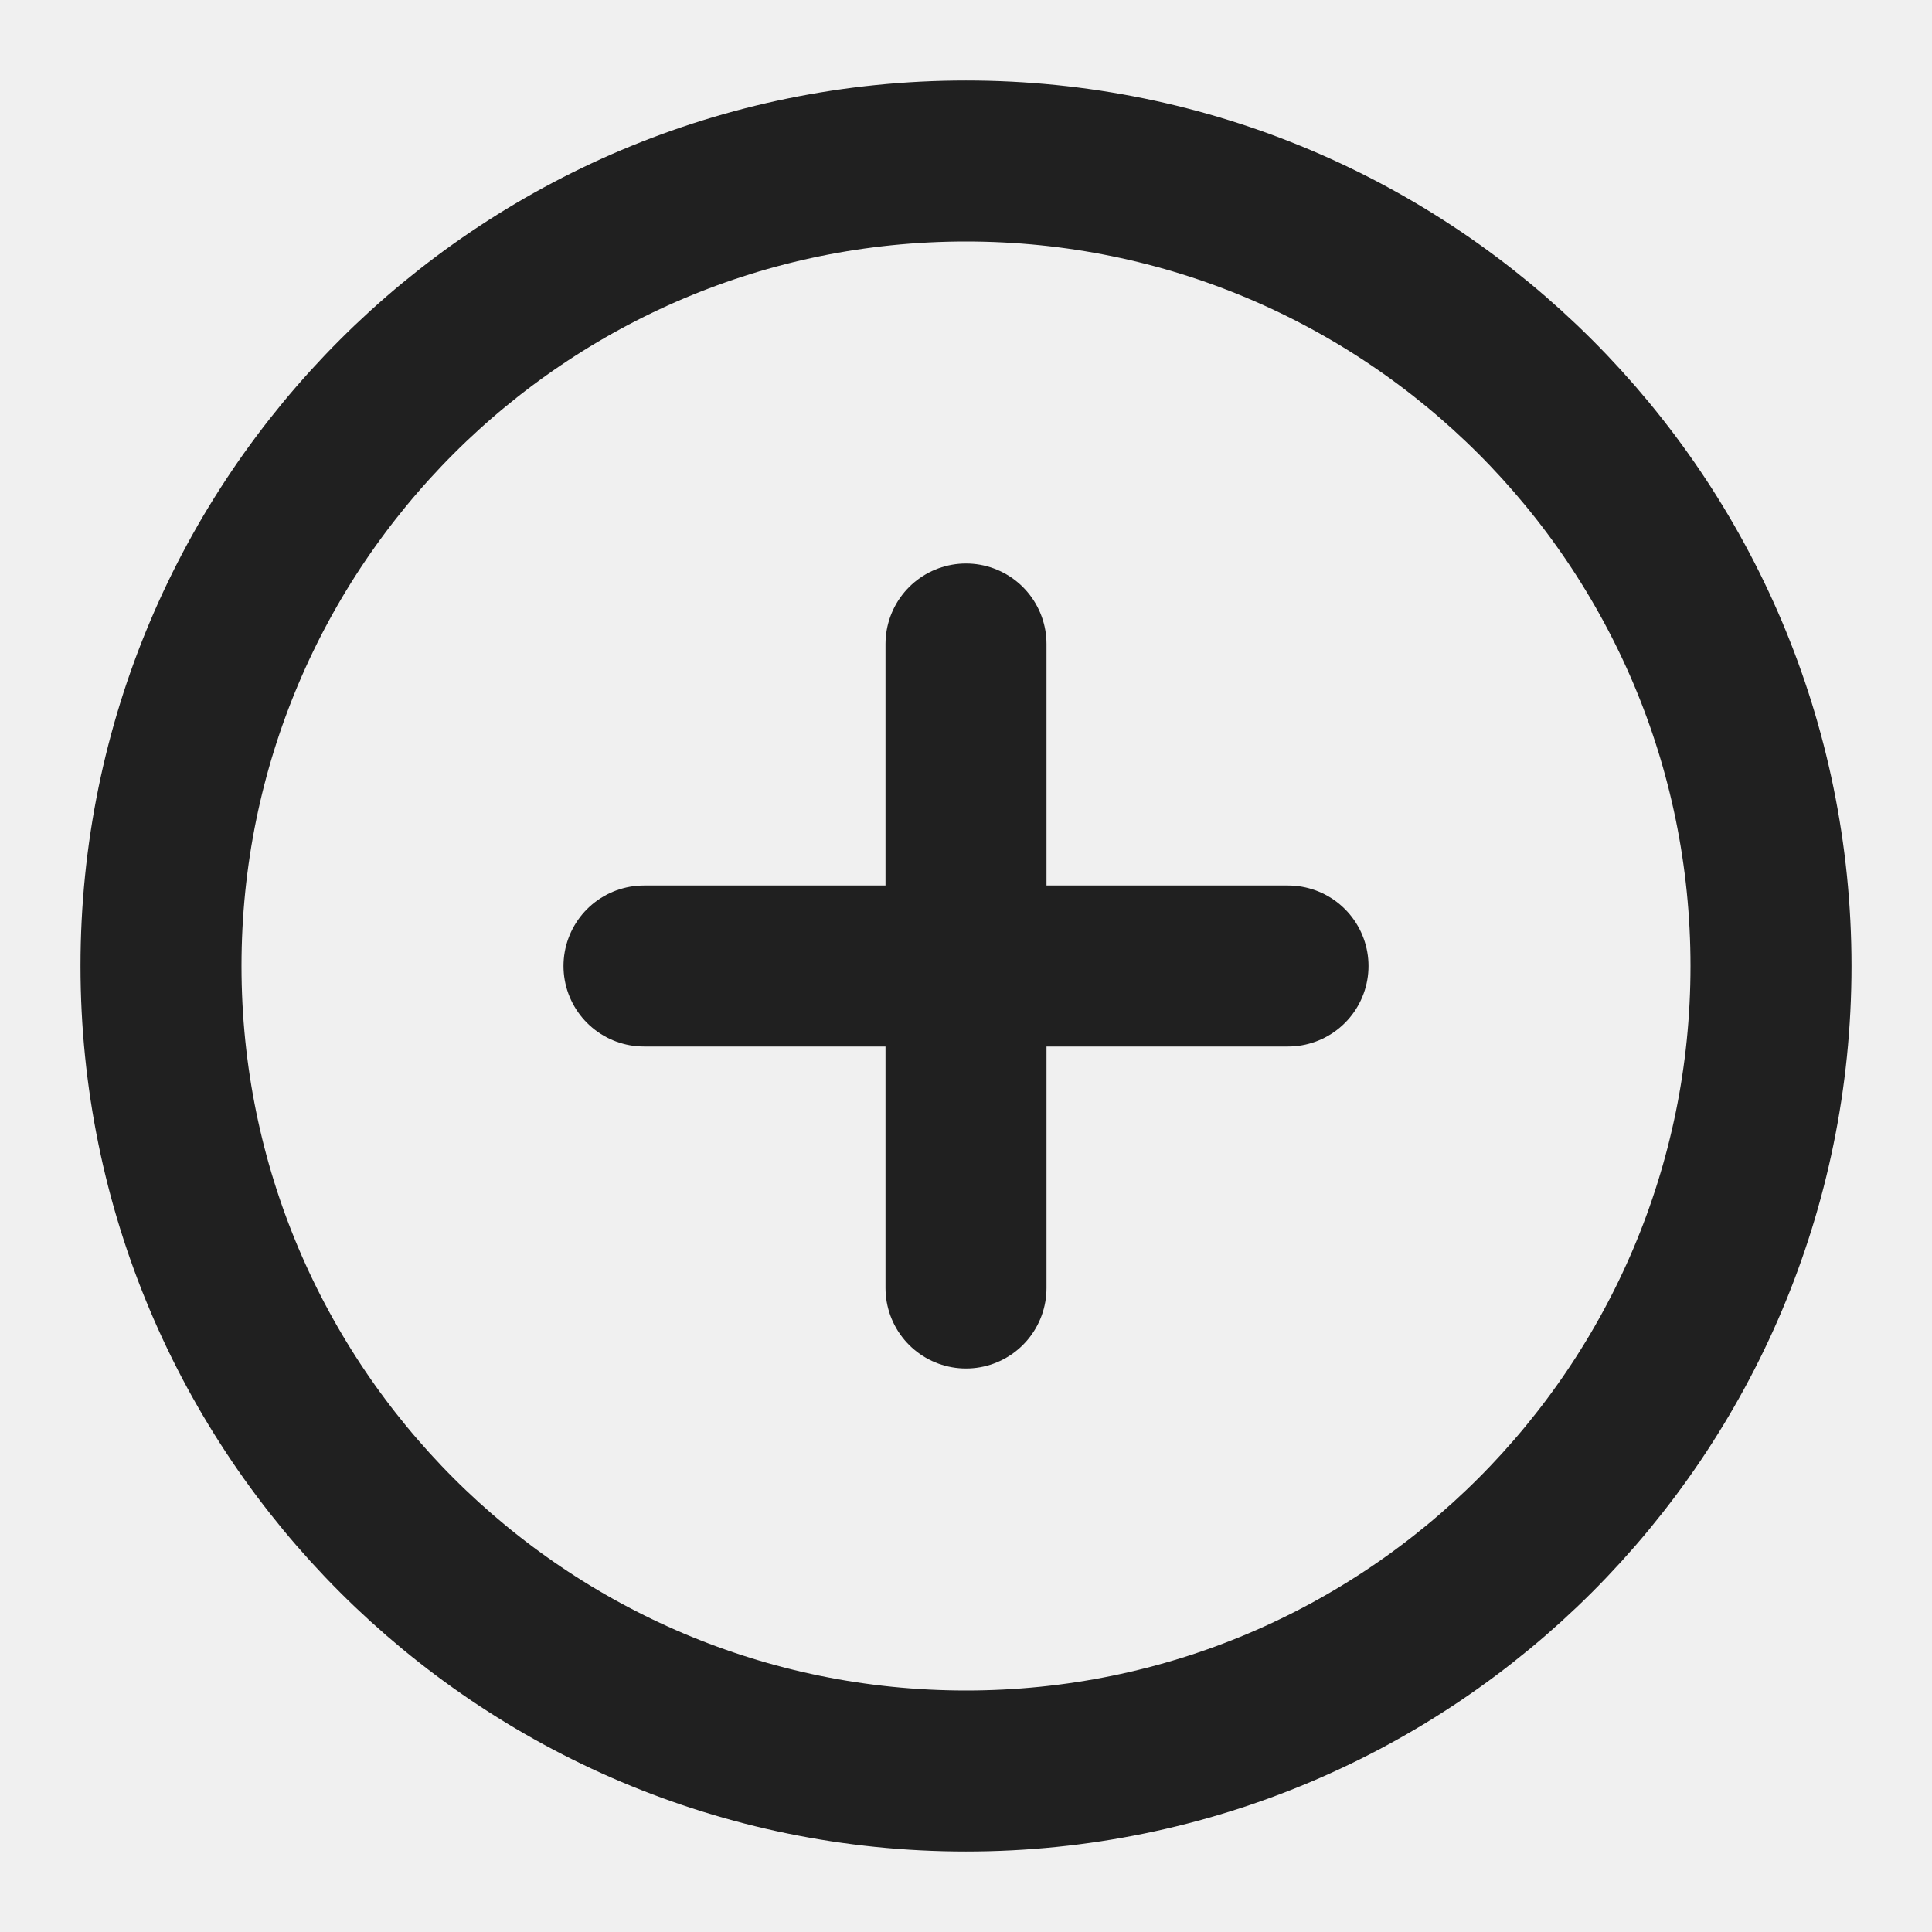
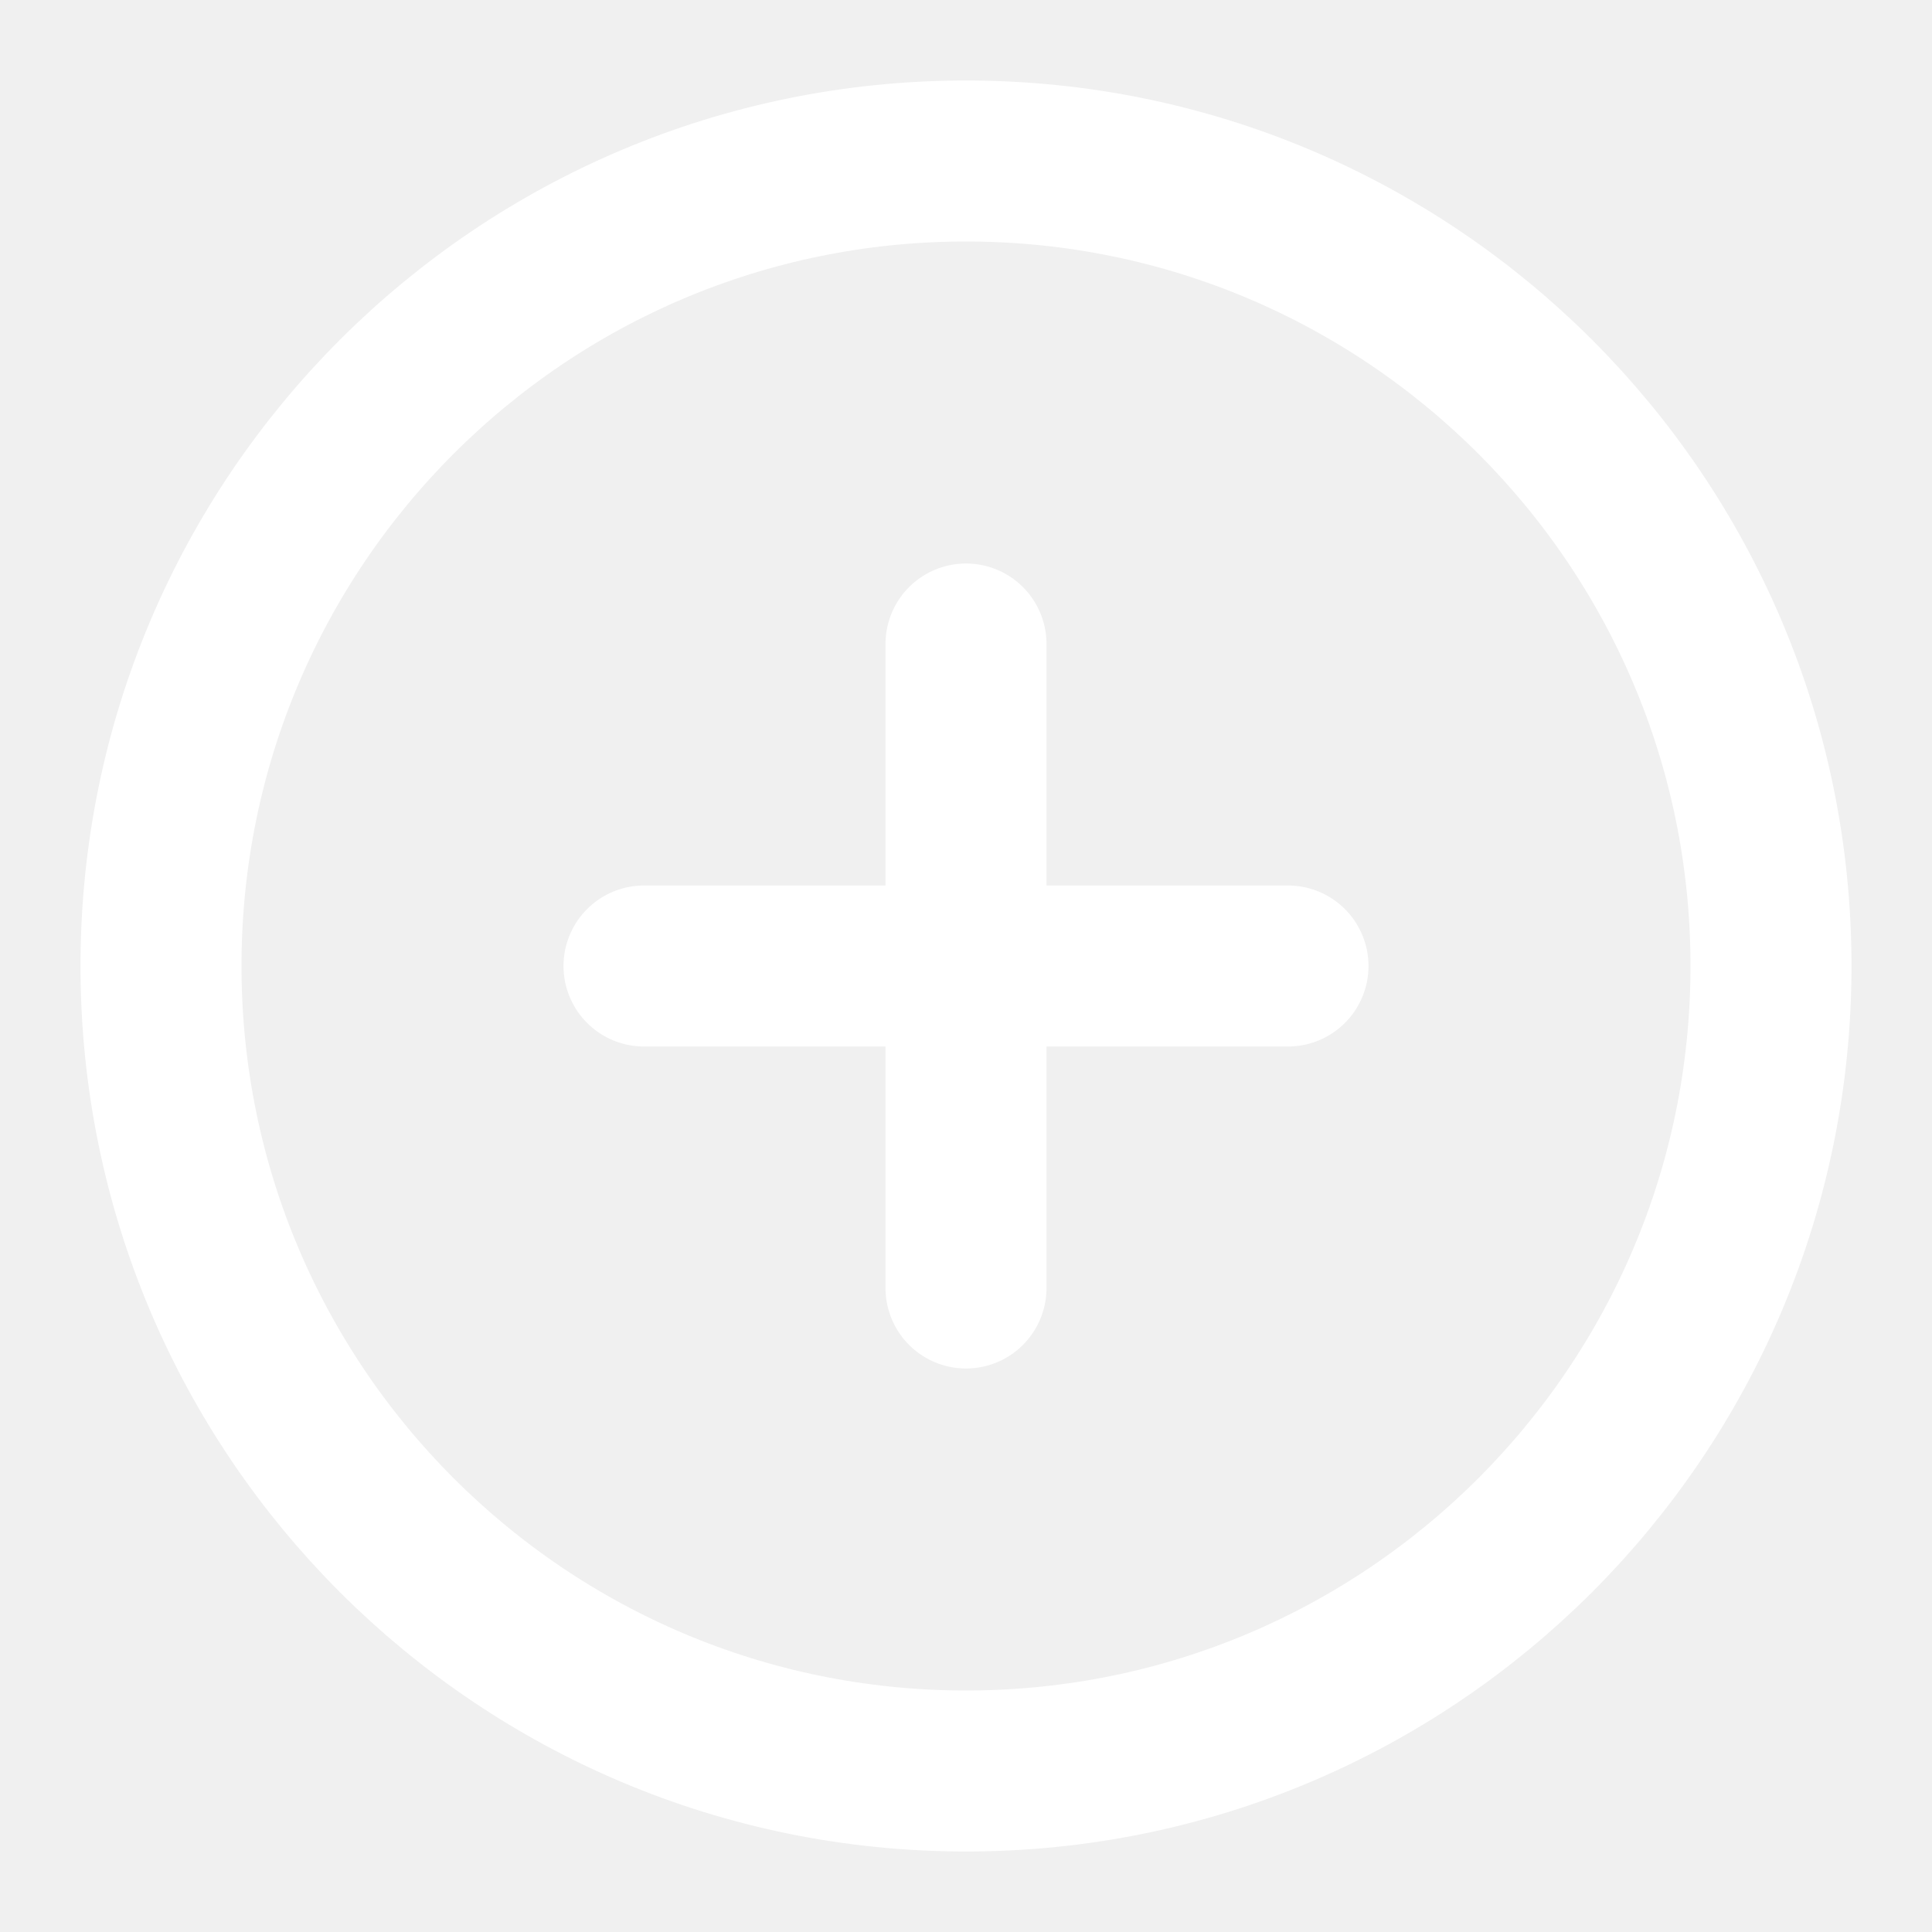
- <svg xmlns="http://www.w3.org/2000/svg" width="24" height="24" viewBox="0 0 24 24" fill="none" stroke="#202020" stroke-width="2" stroke-linecap="round" stroke-linejoin="round" class="lucide lucide-circle-plus-icon lucide-circle-plus">
+ <svg xmlns="http://www.w3.org/2000/svg" width="24" height="24" viewBox="0 0 24 24" fill="none" stroke="#ffffff" stroke-width="2" stroke-linecap="round" stroke-linejoin="round" class="lucide lucide-circle-plus-icon lucide-circle-plus">
  <circle cx="12" cy="12" r="10" />
  <path d="M8 12h8" />
  <path d="M12 8v8" />
</svg>
